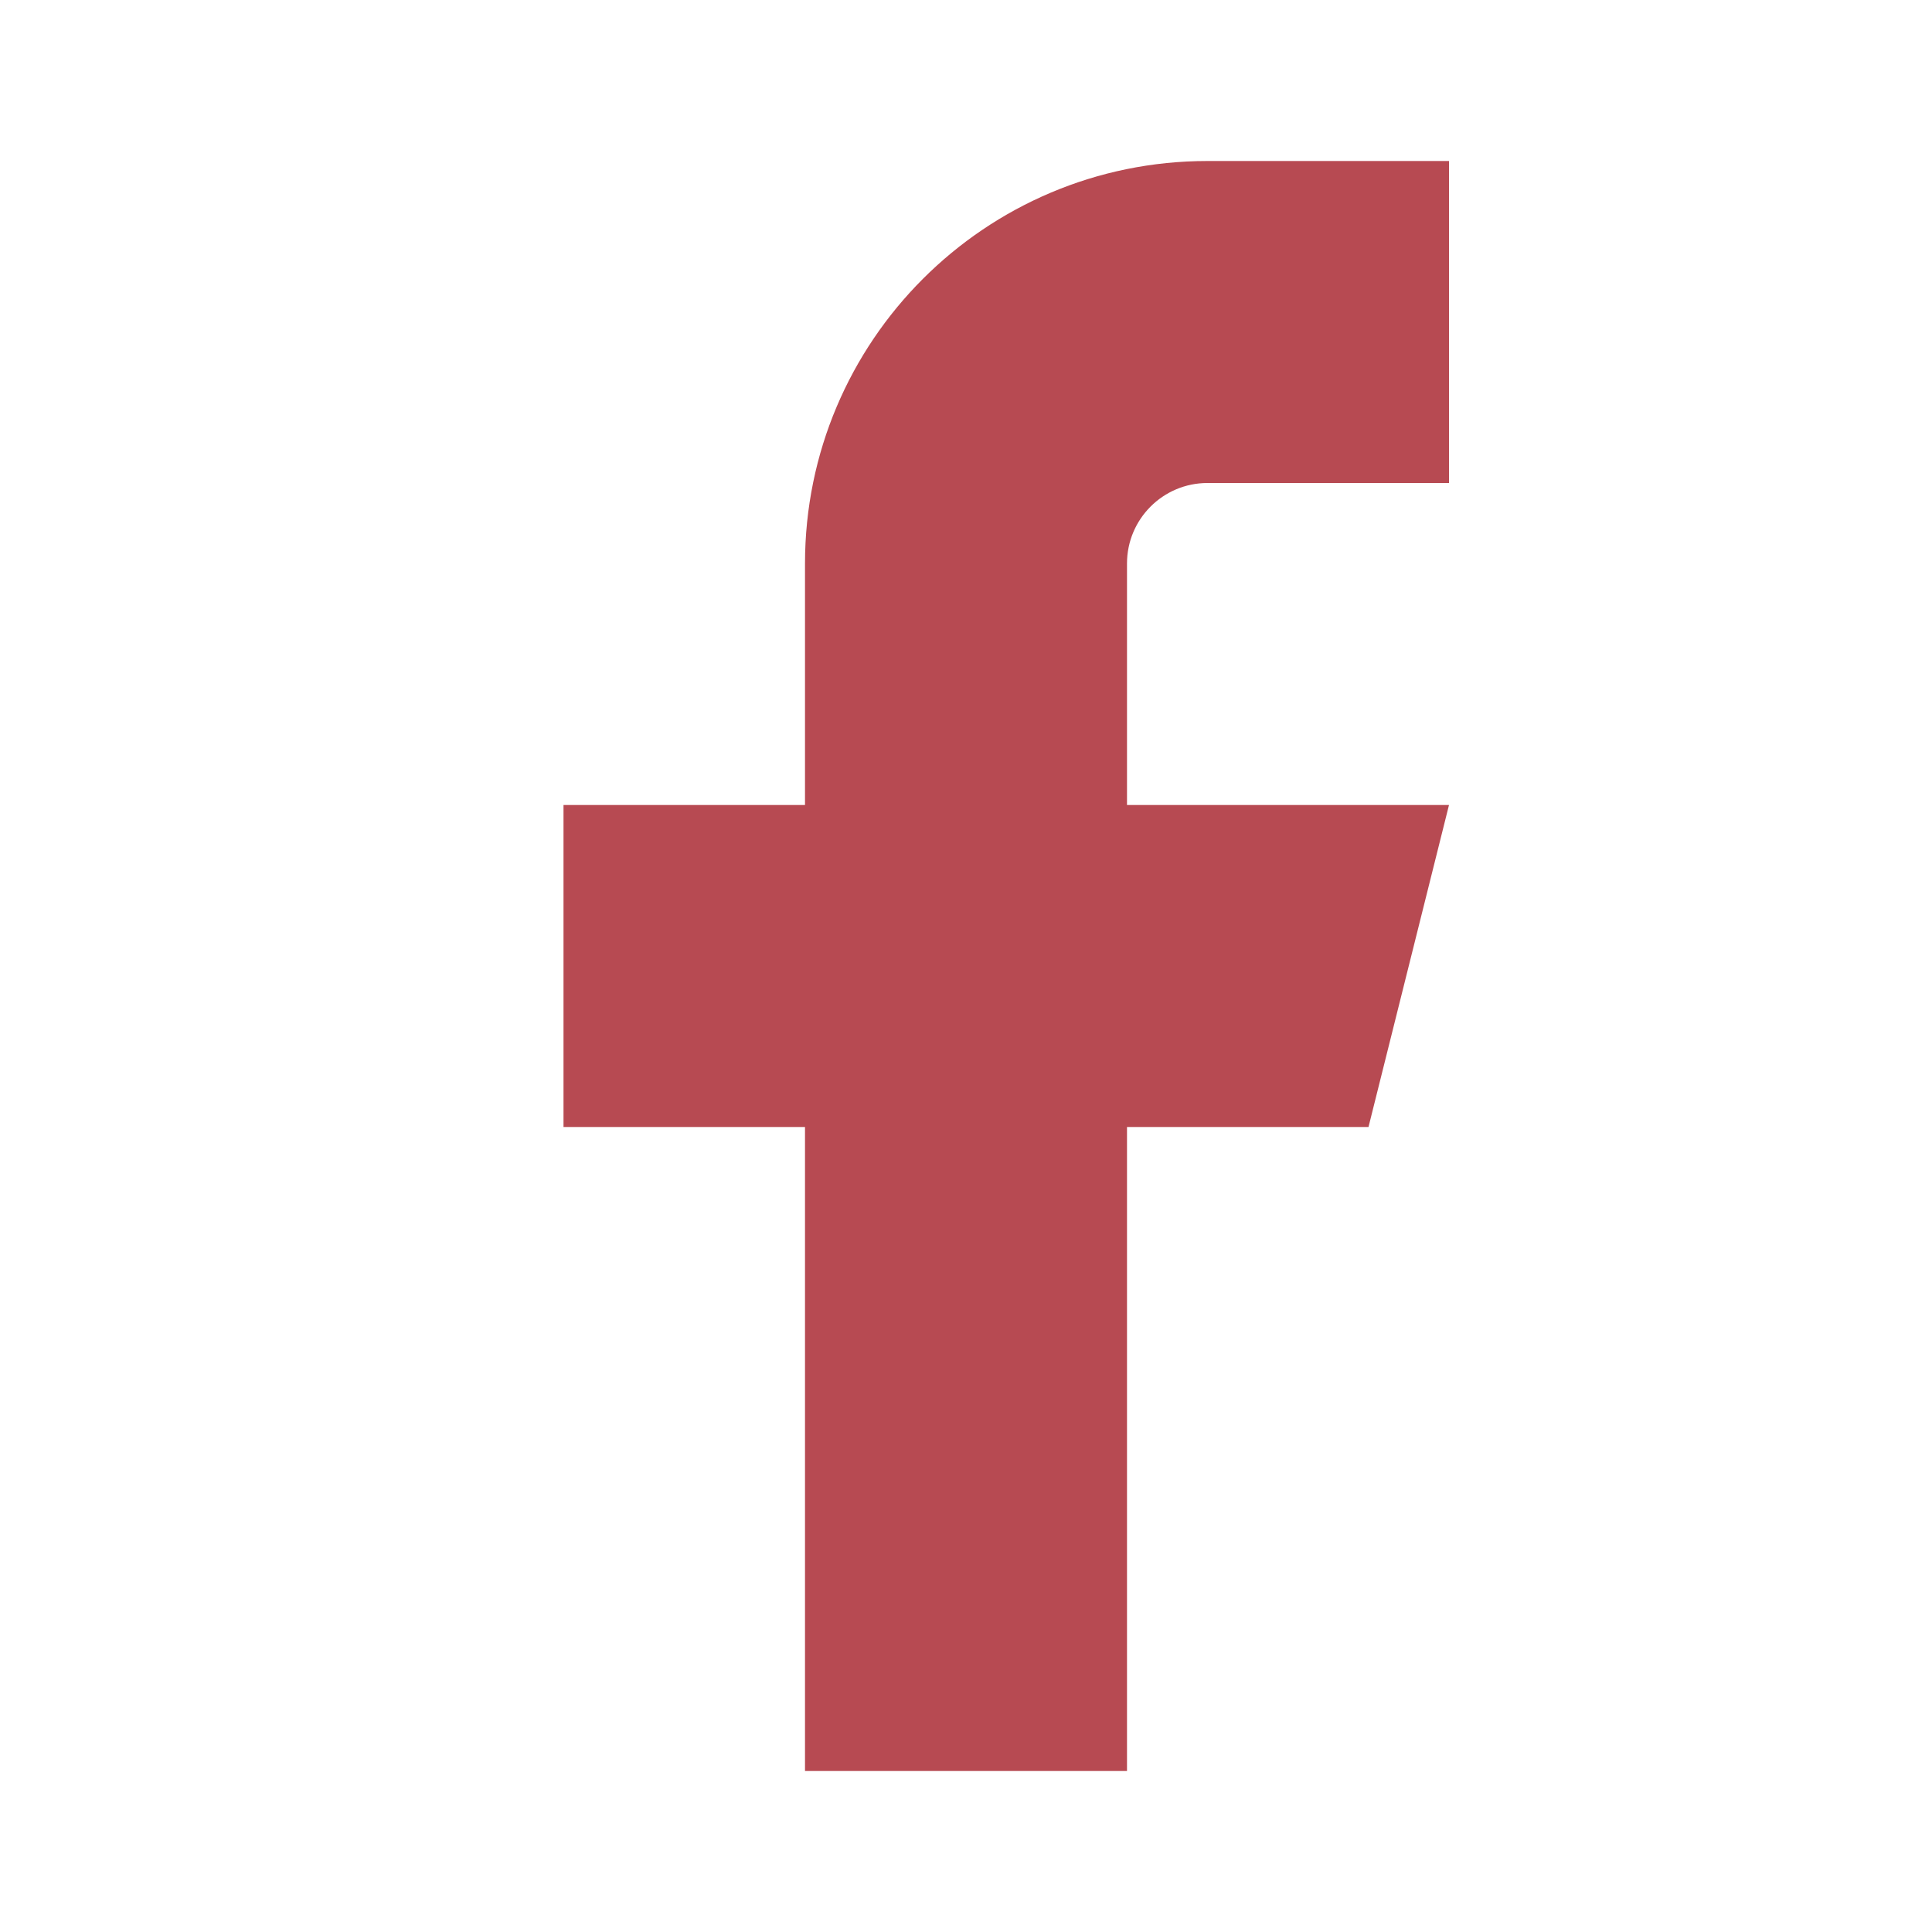
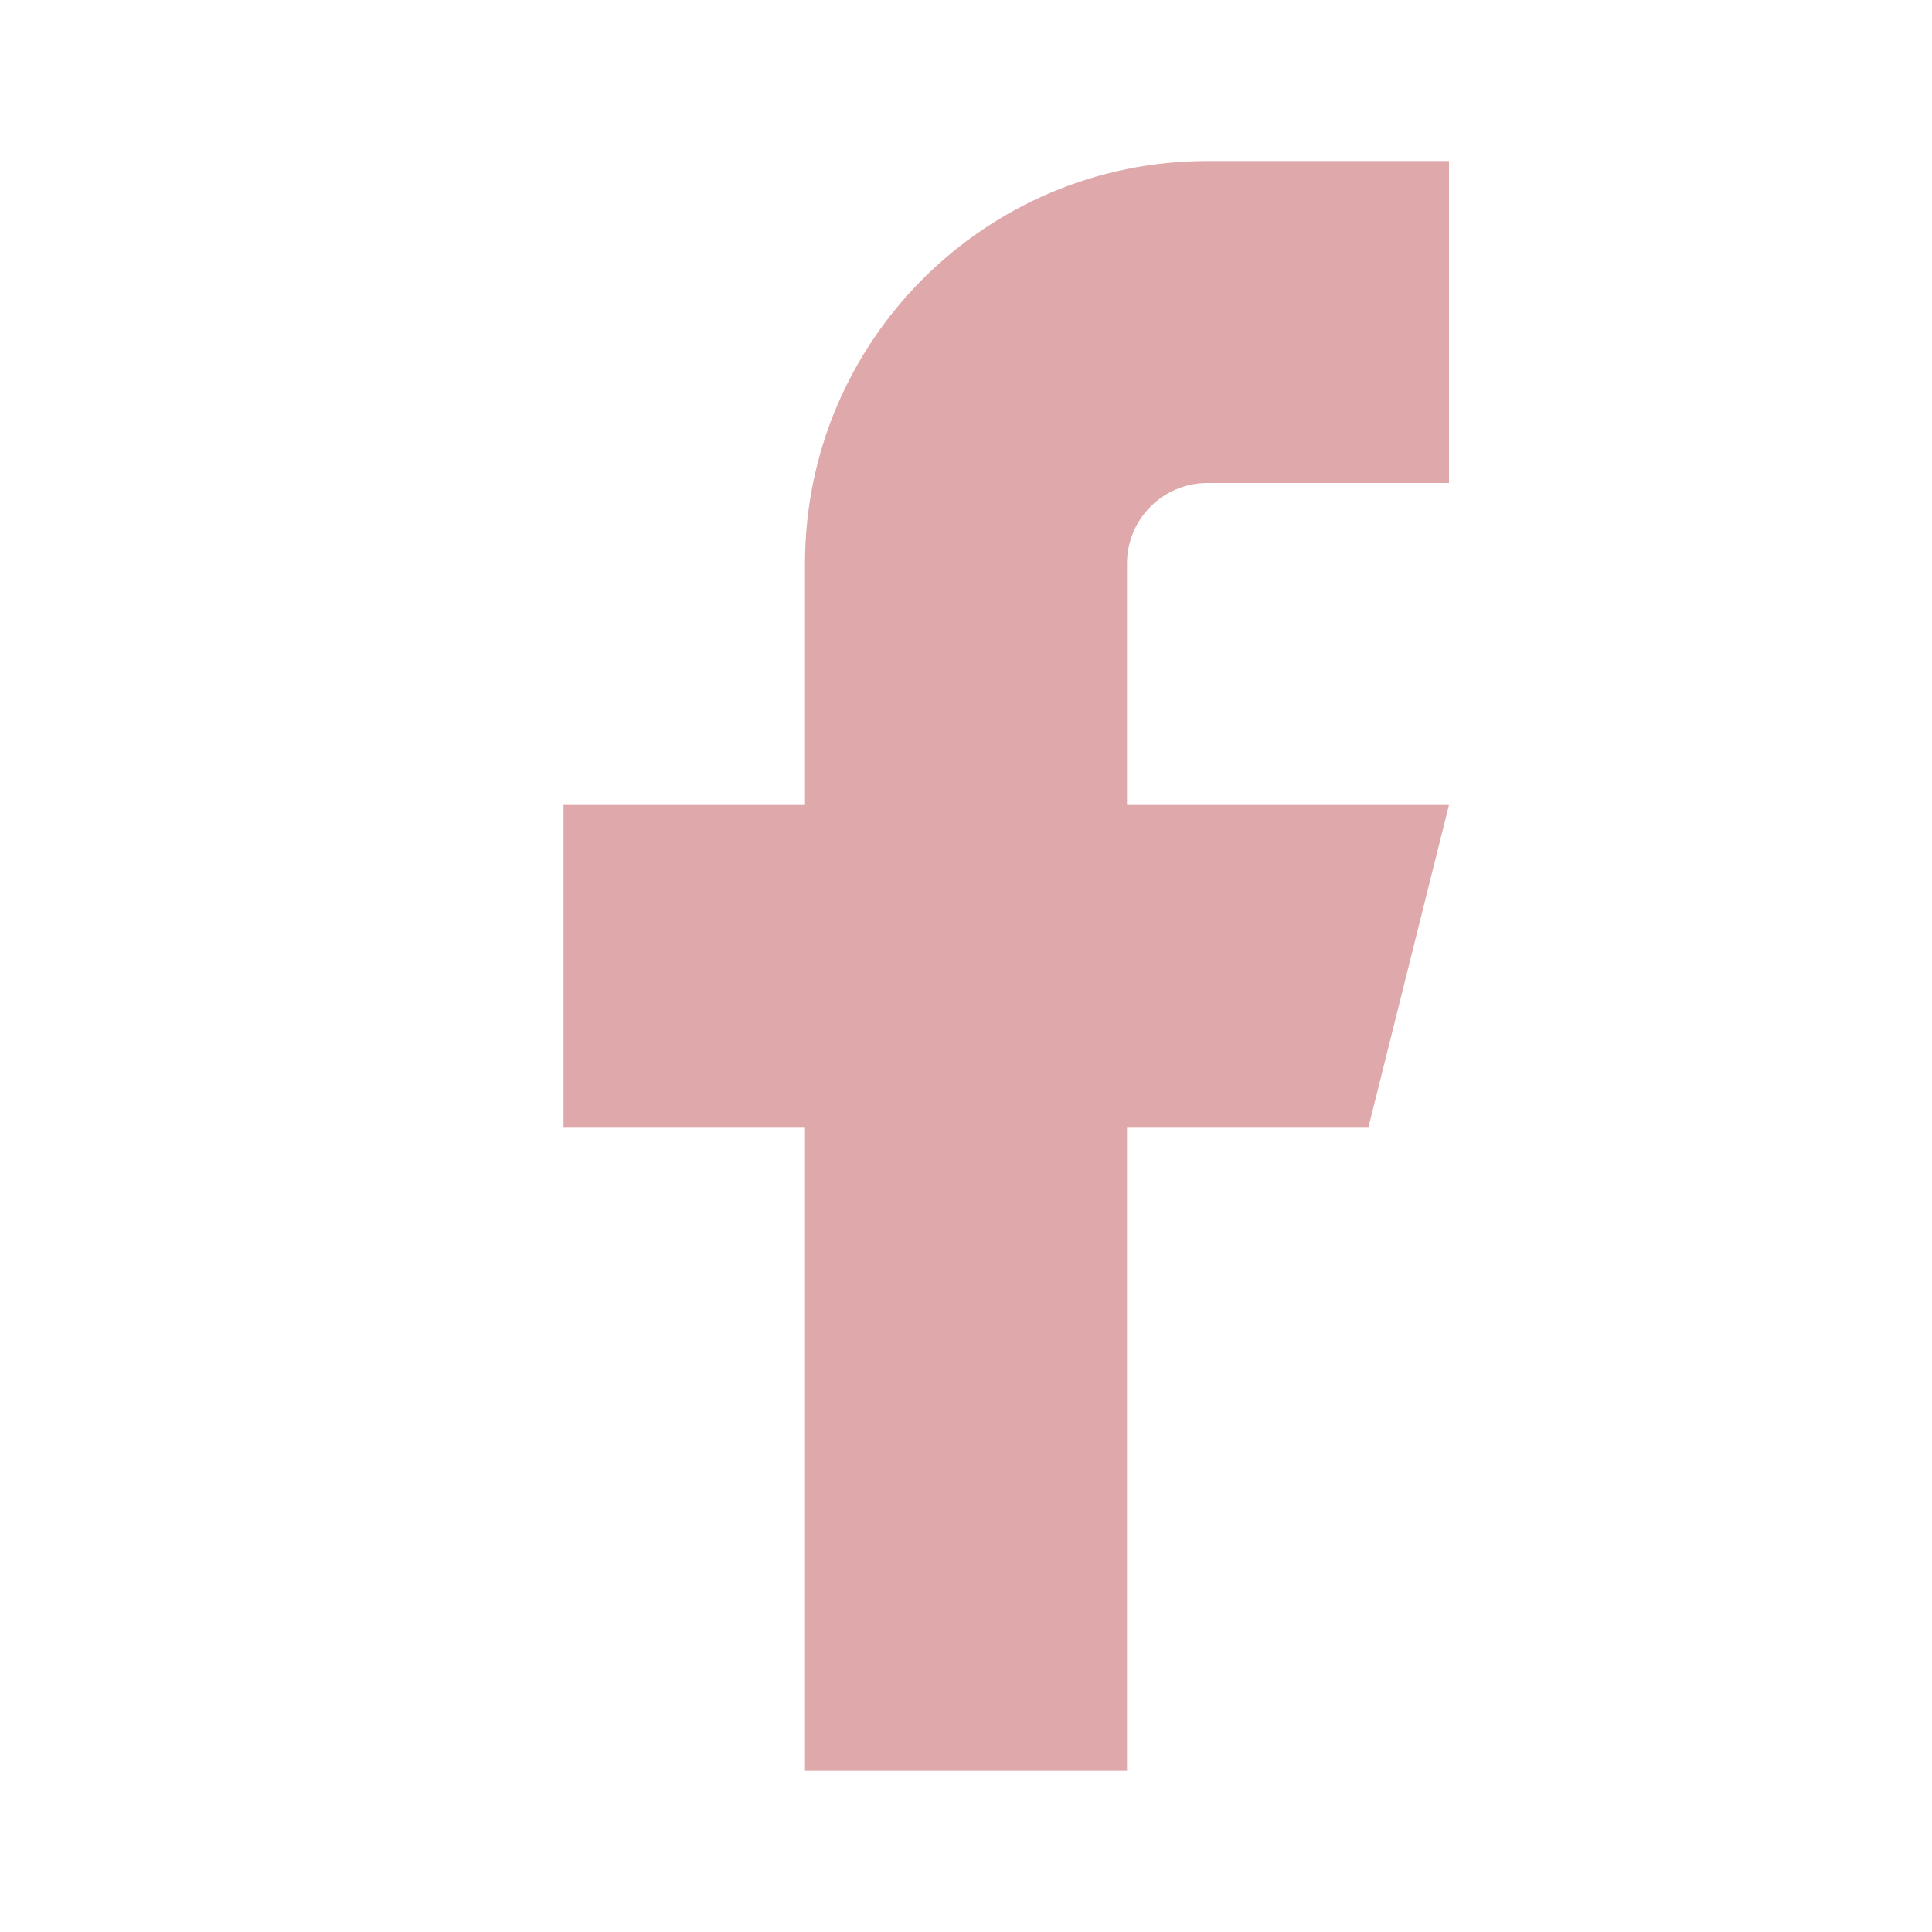
- <svg xmlns="http://www.w3.org/2000/svg" fill="#B74A52" height="24" stroke="none" stroke-linecap="round" stroke-linejoin="round" stroke-width="2" viewBox="0 0 24 24" width="24">
+ <svg xmlns="http://www.w3.org/2000/svg" fill="#DFA9AC" height="24" stroke="none" stroke-linecap="round" stroke-linejoin="round" stroke-width="2" viewBox="0 0 24 24" width="24">
  <path d="M18 2h-3a5 5 0 0 0-5 5v3H7v4h3v8h4v-8h3l1-4h-4V7a1 1 0 0 1 1-1h3z" />
</svg>
